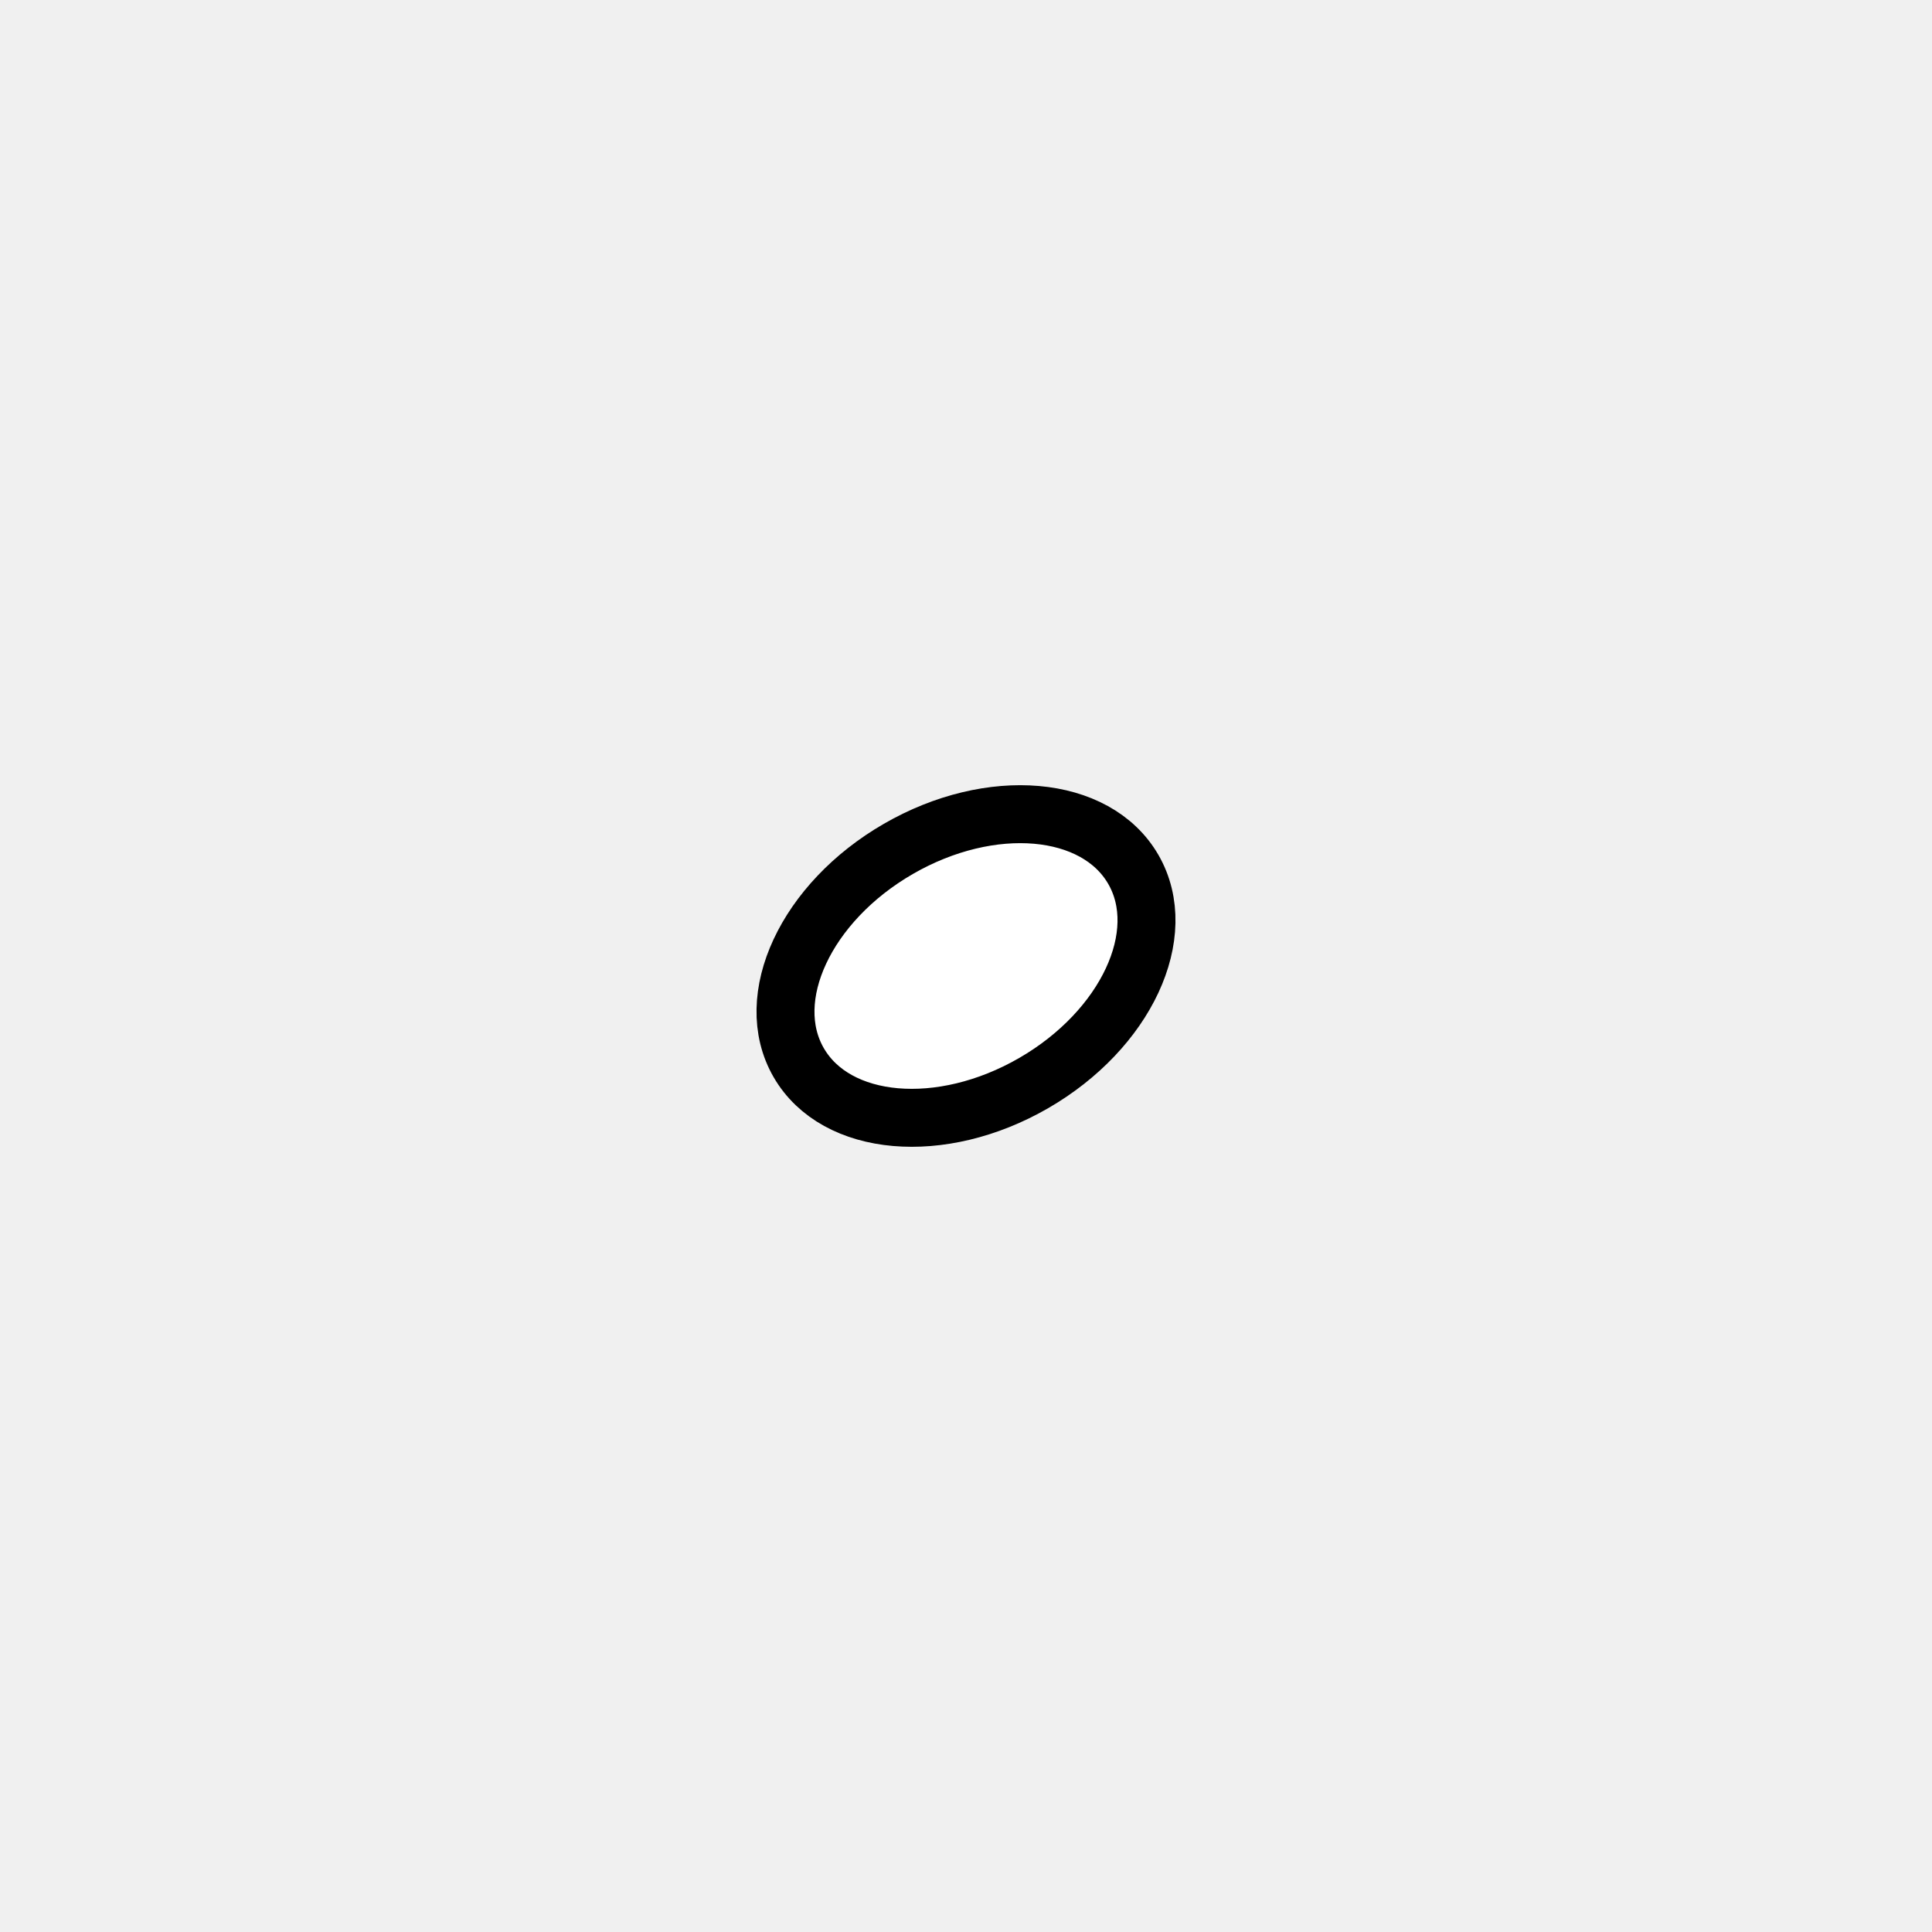
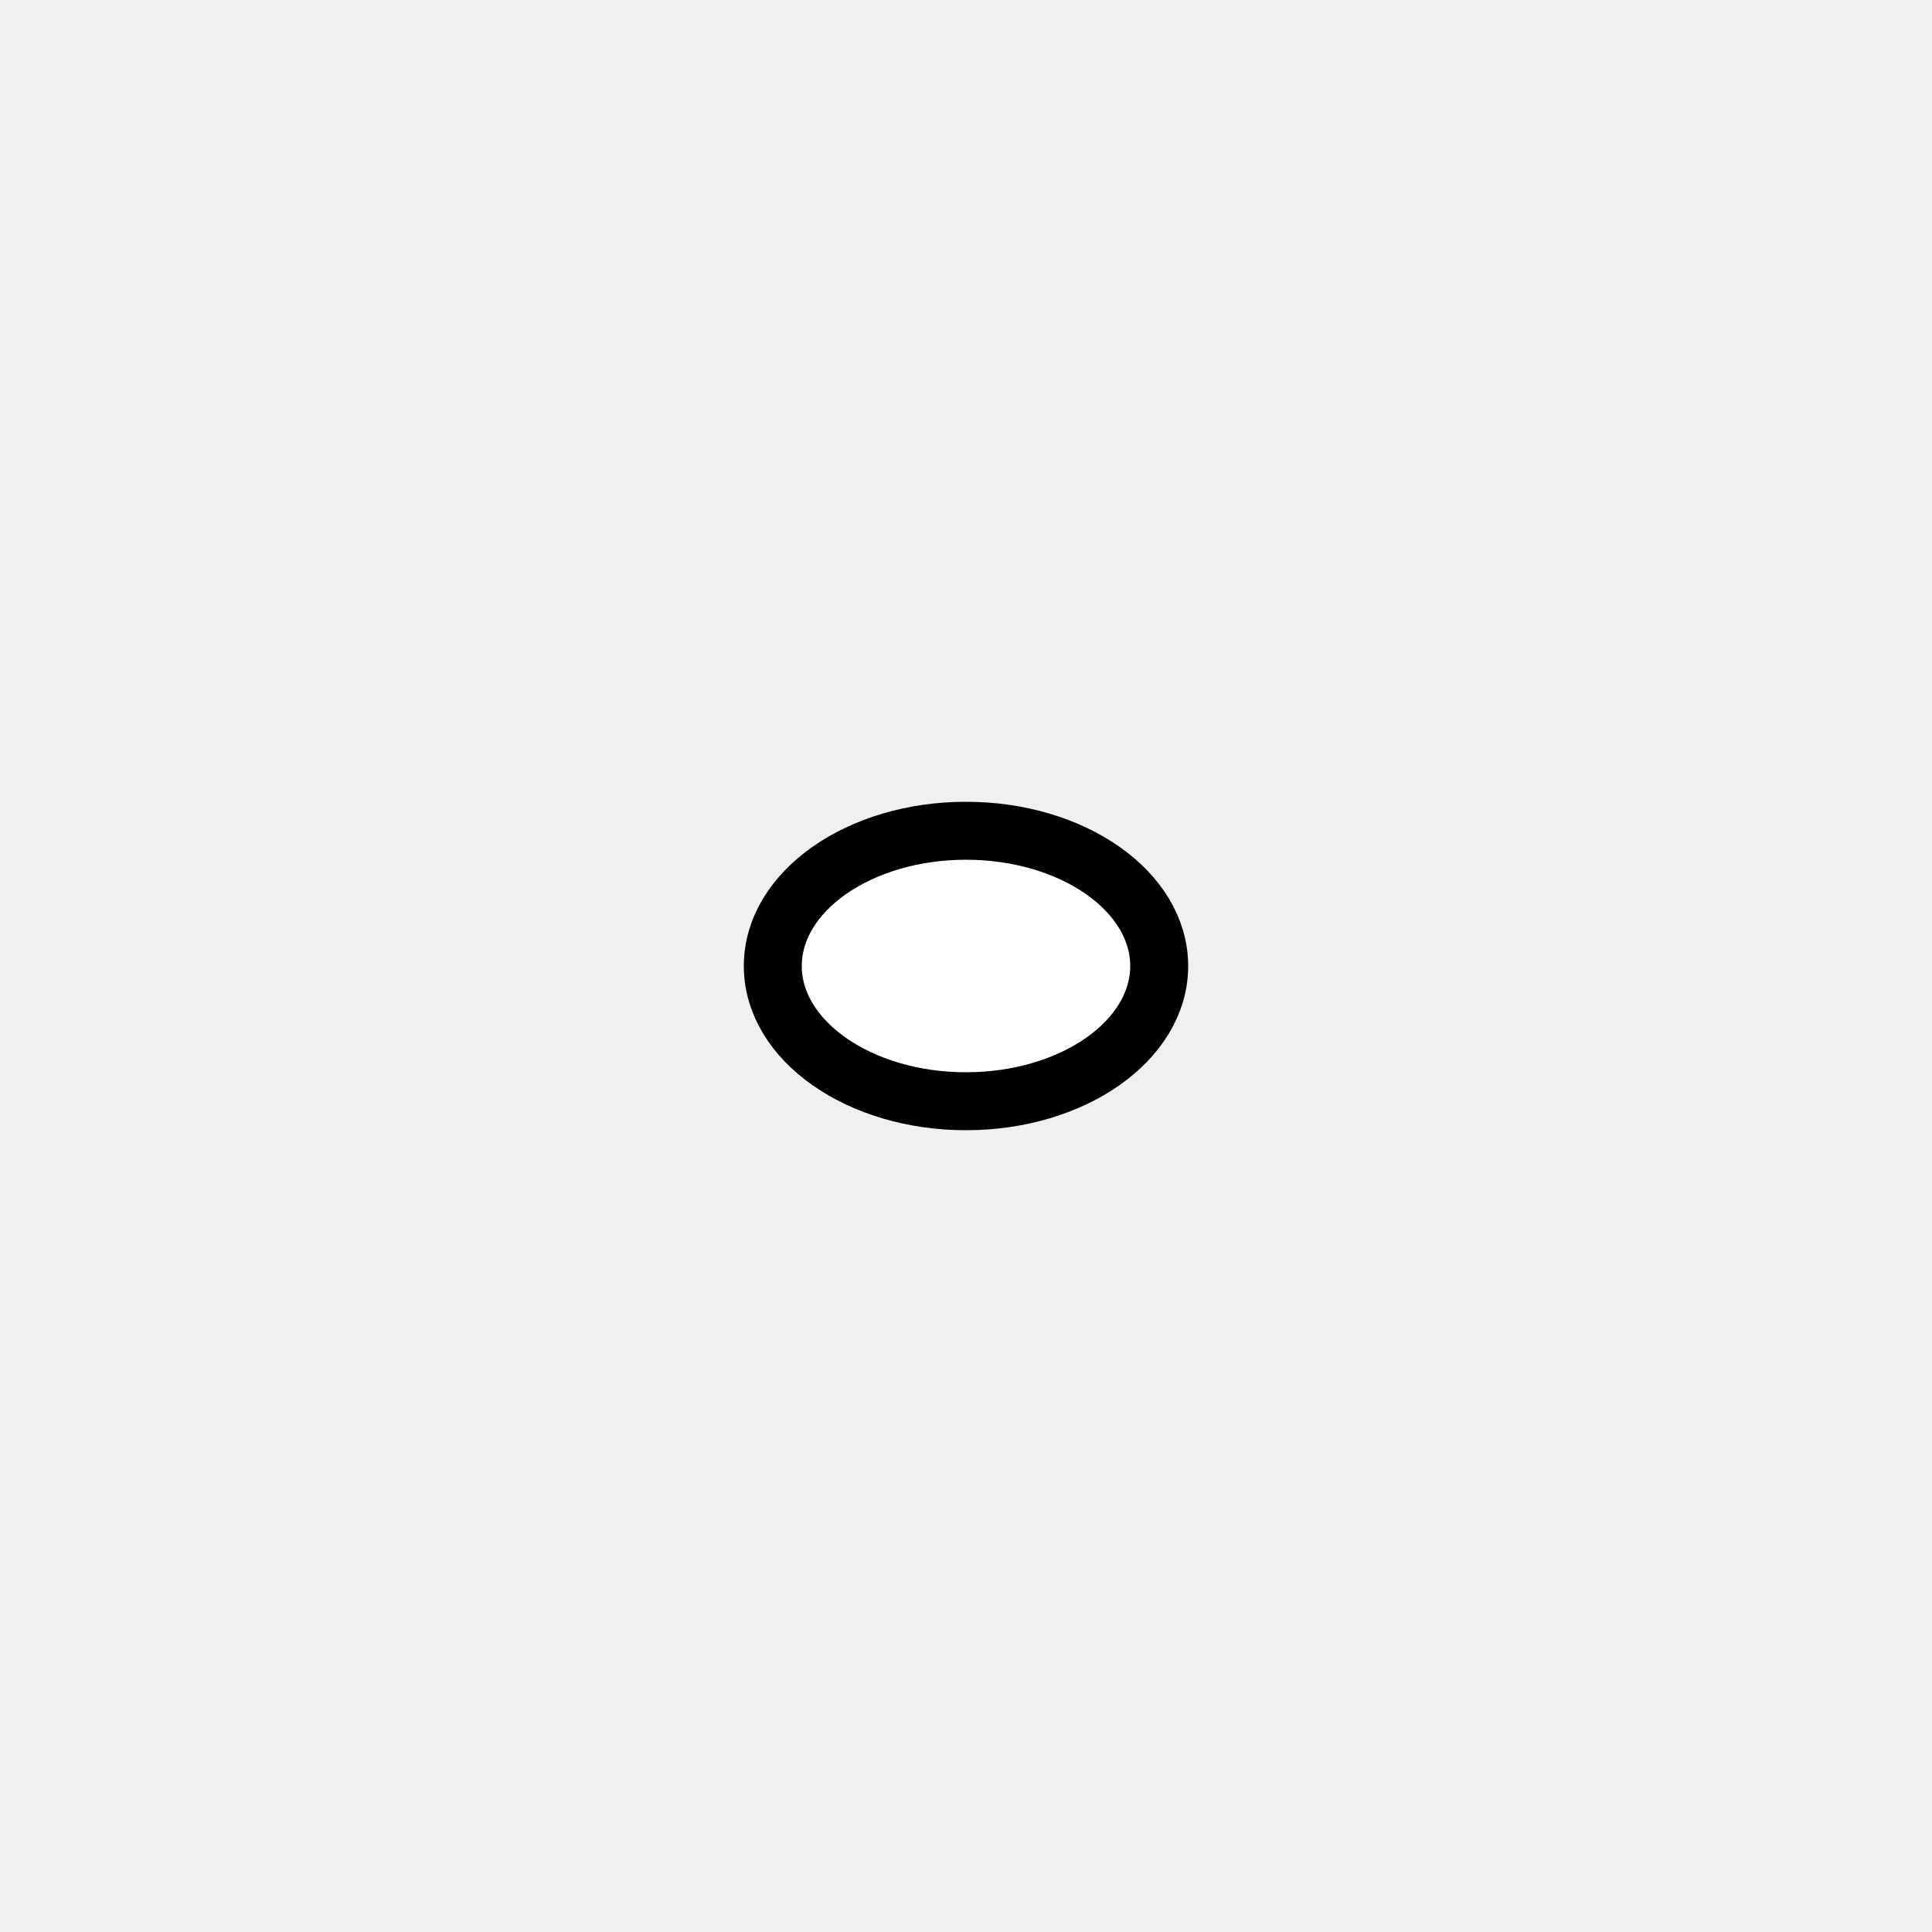
<svg xmlns="http://www.w3.org/2000/svg" baseProfile="full" height="100" version="1.1" width="100">
  <defs />
-   <ellipse cx="50" cy="50" fill="white" rx="10" ry="7" stroke="black" stroke-width="3" transform="rotate(-30 50 50)" />
+   <ellipse cx="50" cy="50" fill="white" rx="10" ry="7" stroke="black" stroke-width="3" transform="rotate(0 50 50)" />
</svg>
